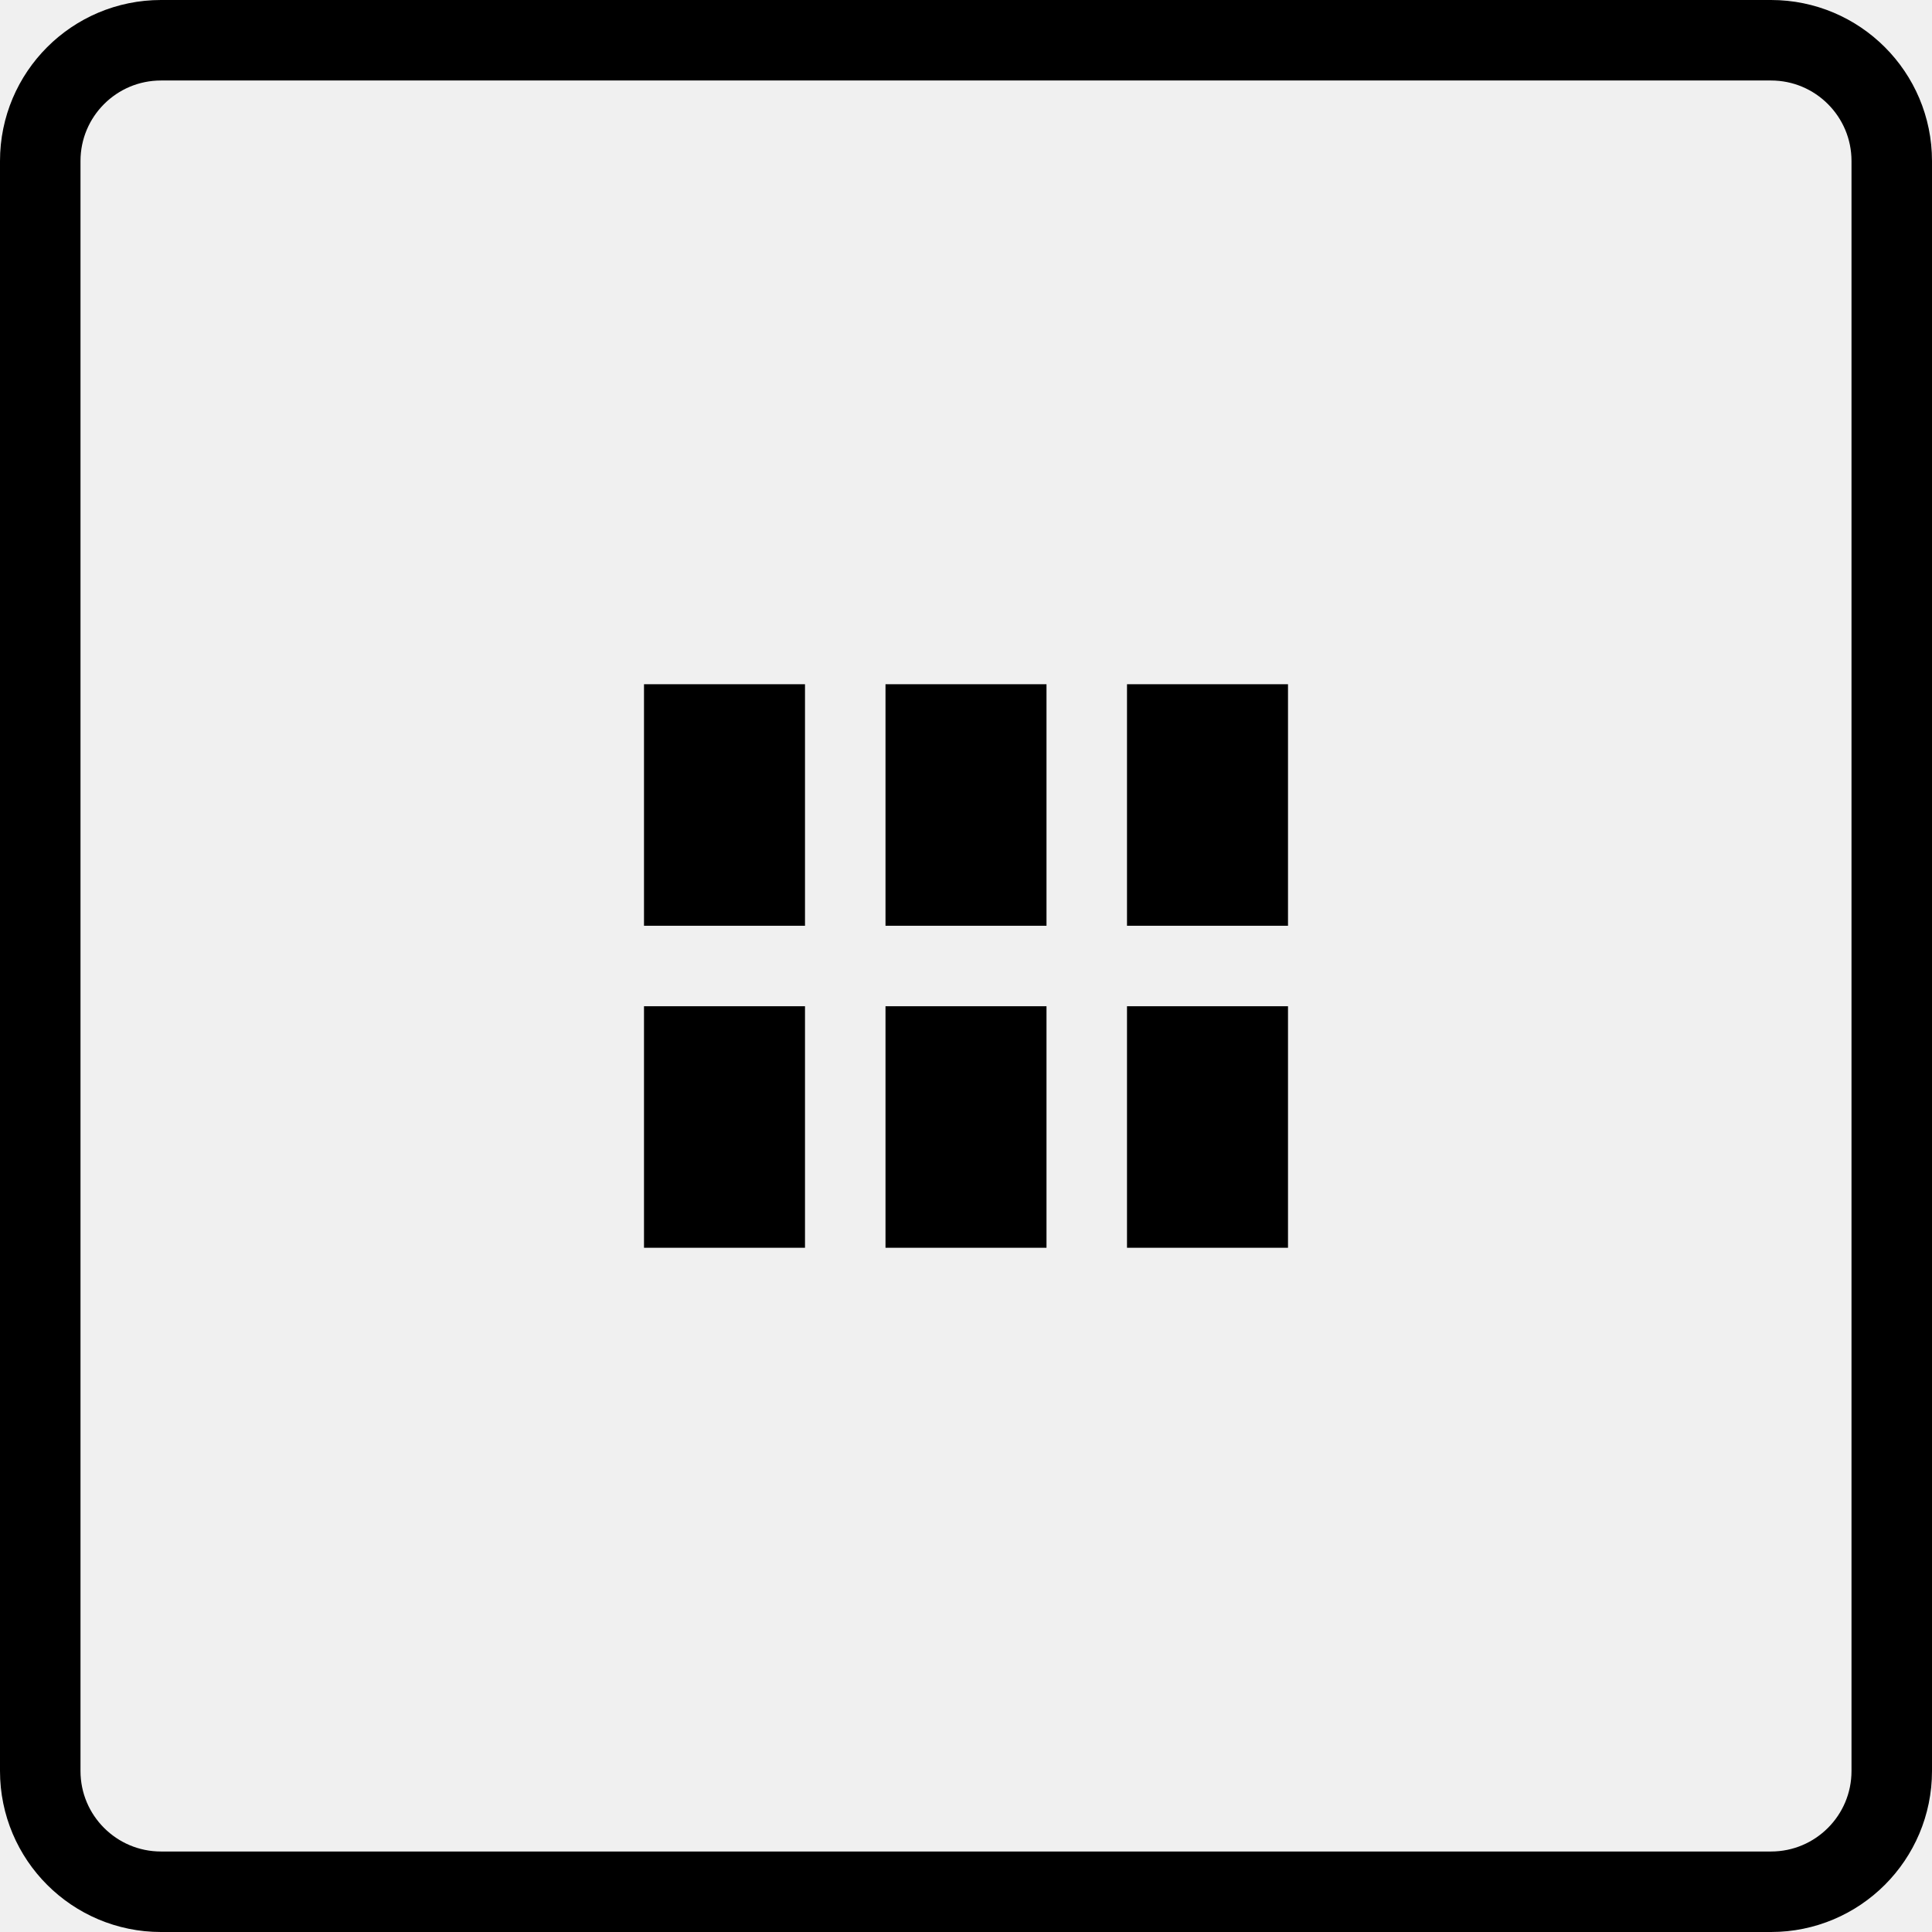
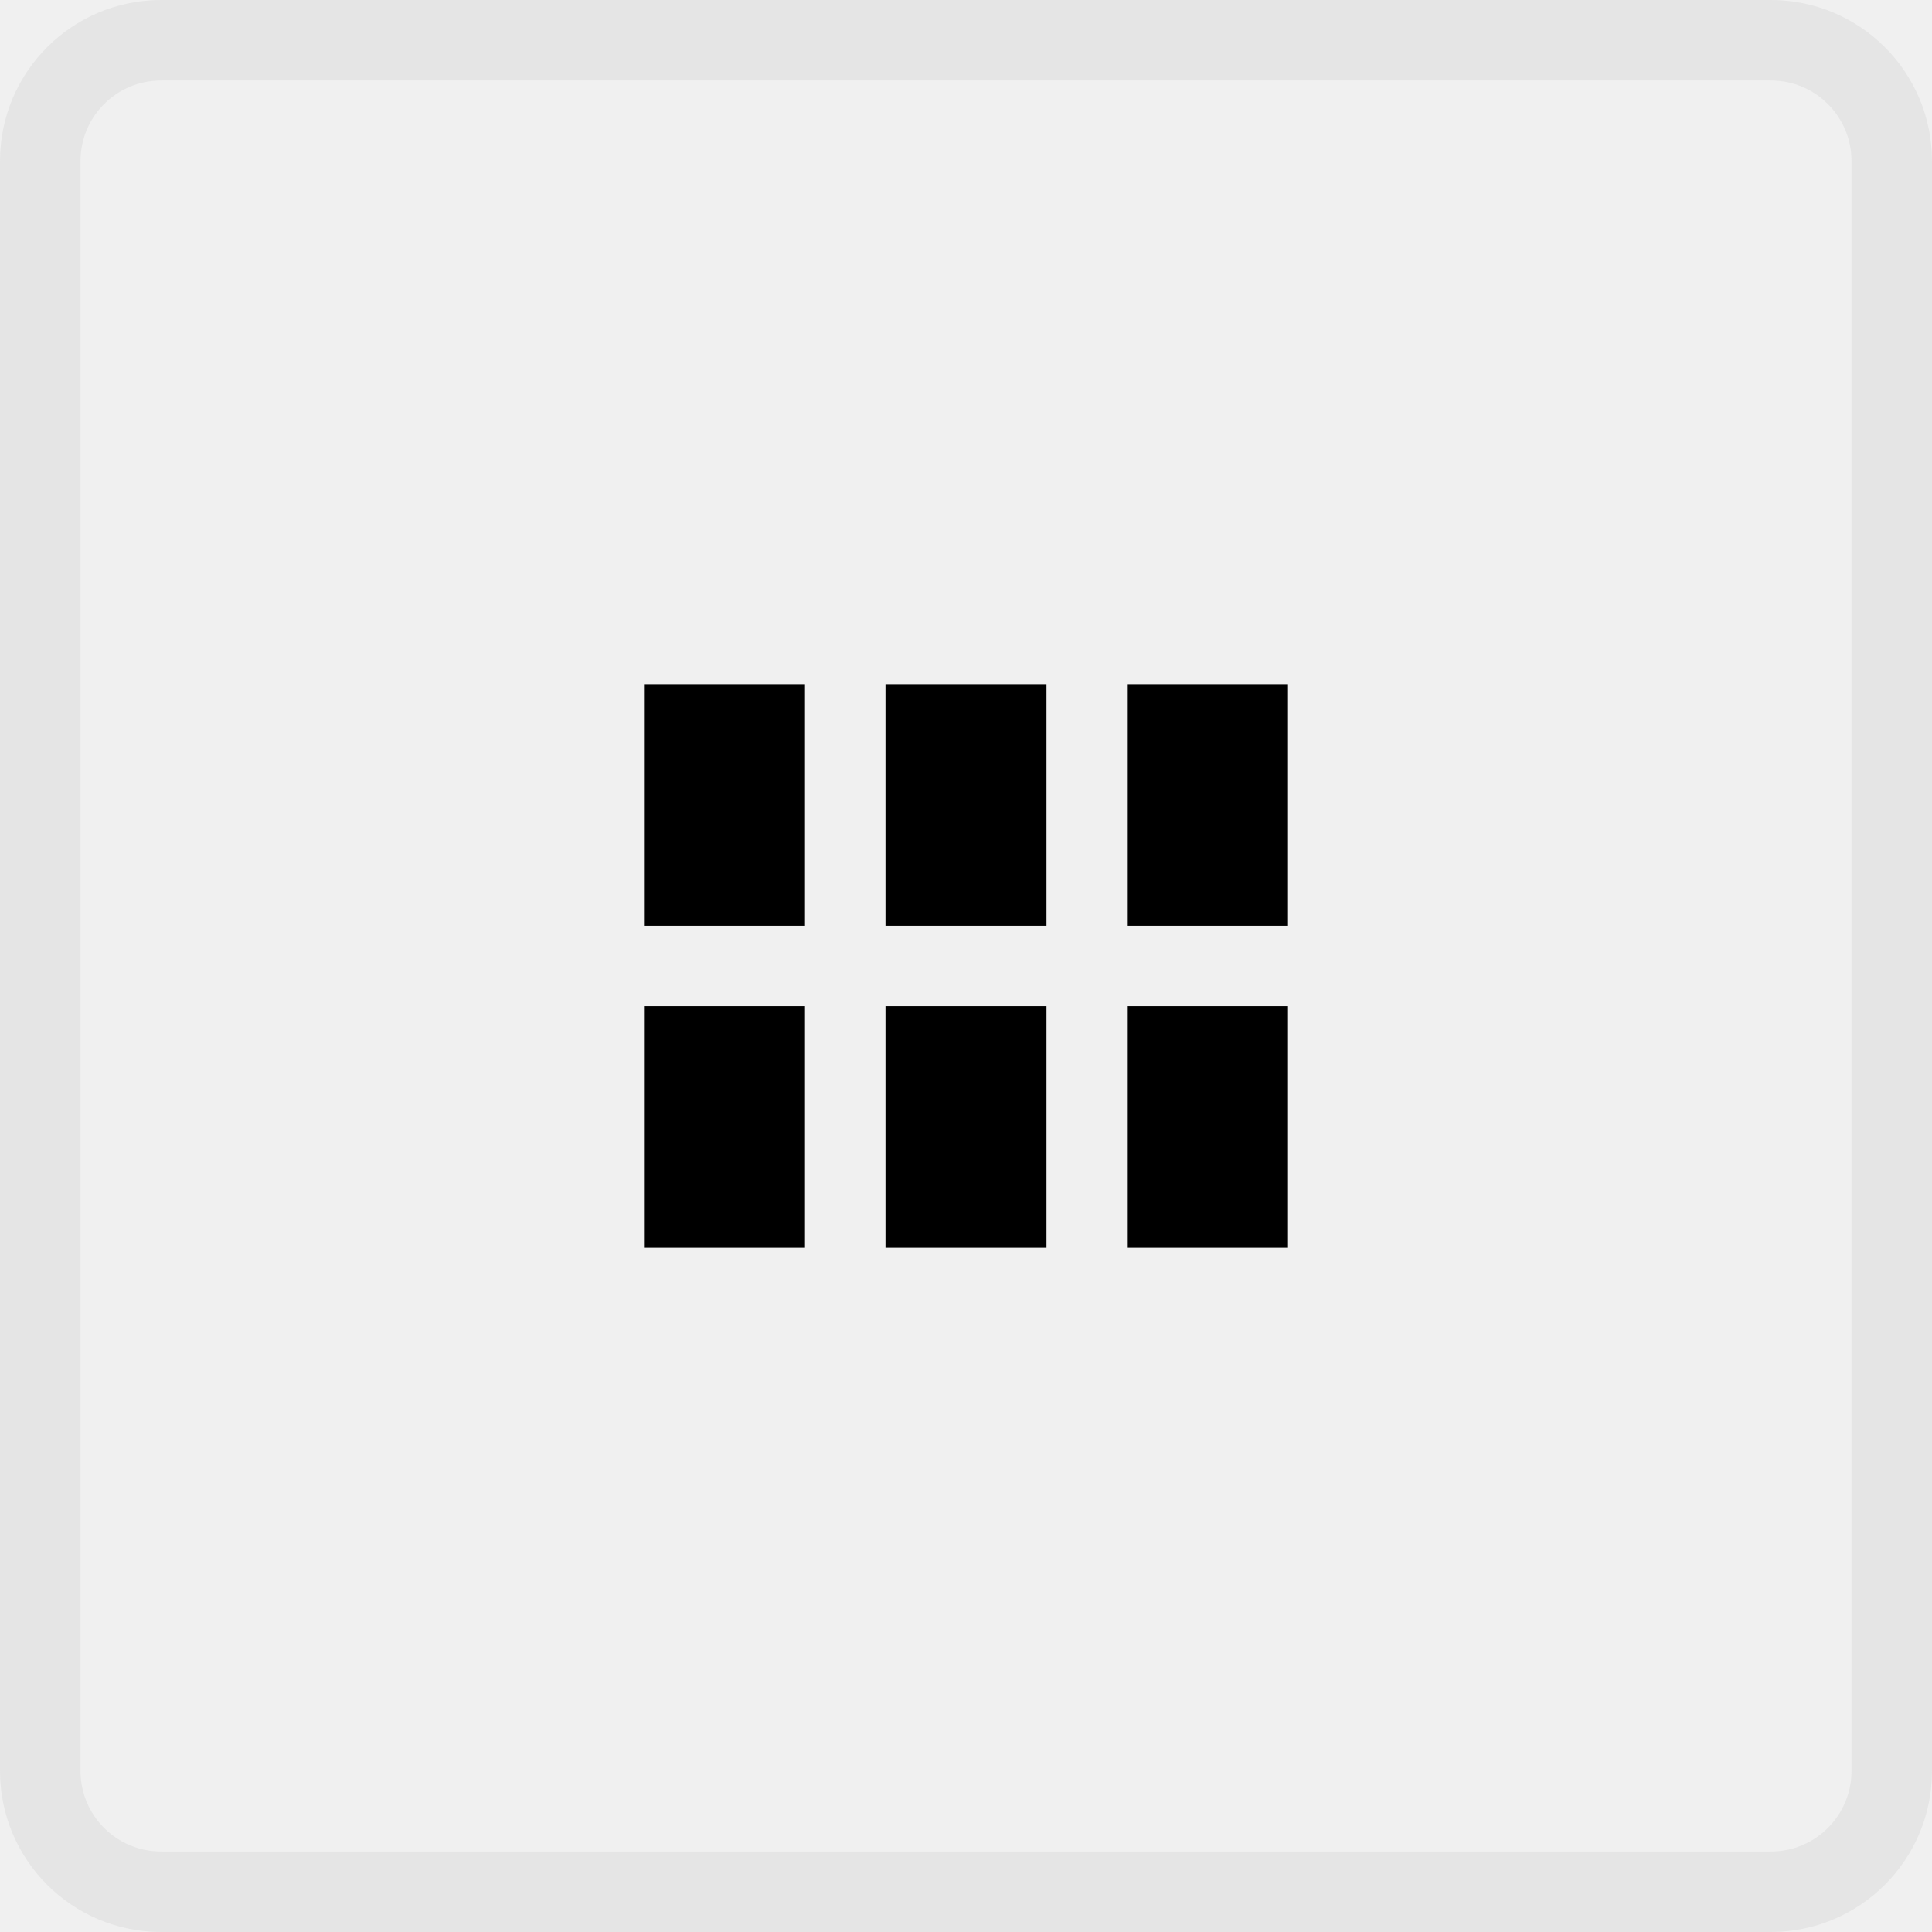
<svg xmlns="http://www.w3.org/2000/svg" width="48" height="48" fill="none" viewBox="0 0 48 48">
-   <rect width="46" height="46" x="1" y="1" stroke="#000" stroke-width="2" rx="3" />
+   <rect width="46" height="46" x="1" y="1" stroke="#e5e5e5" stroke-width="2" rx="3" />
  <g fill="#000" clip-path="url(#a)">
    <path d="M20 17h-4v6h4zM32 17h-4v6h4zM26 17h-4v6h4zM20 25h-4v6h4zM32 25h-4v6h4zM26 25h-4v6h4z" />
  </g>
  <defs>
    <clipPath id="a">
      <path fill="#fff" d="M16 17h16v14H16z" />
    </clipPath>
  </defs>
</svg>
